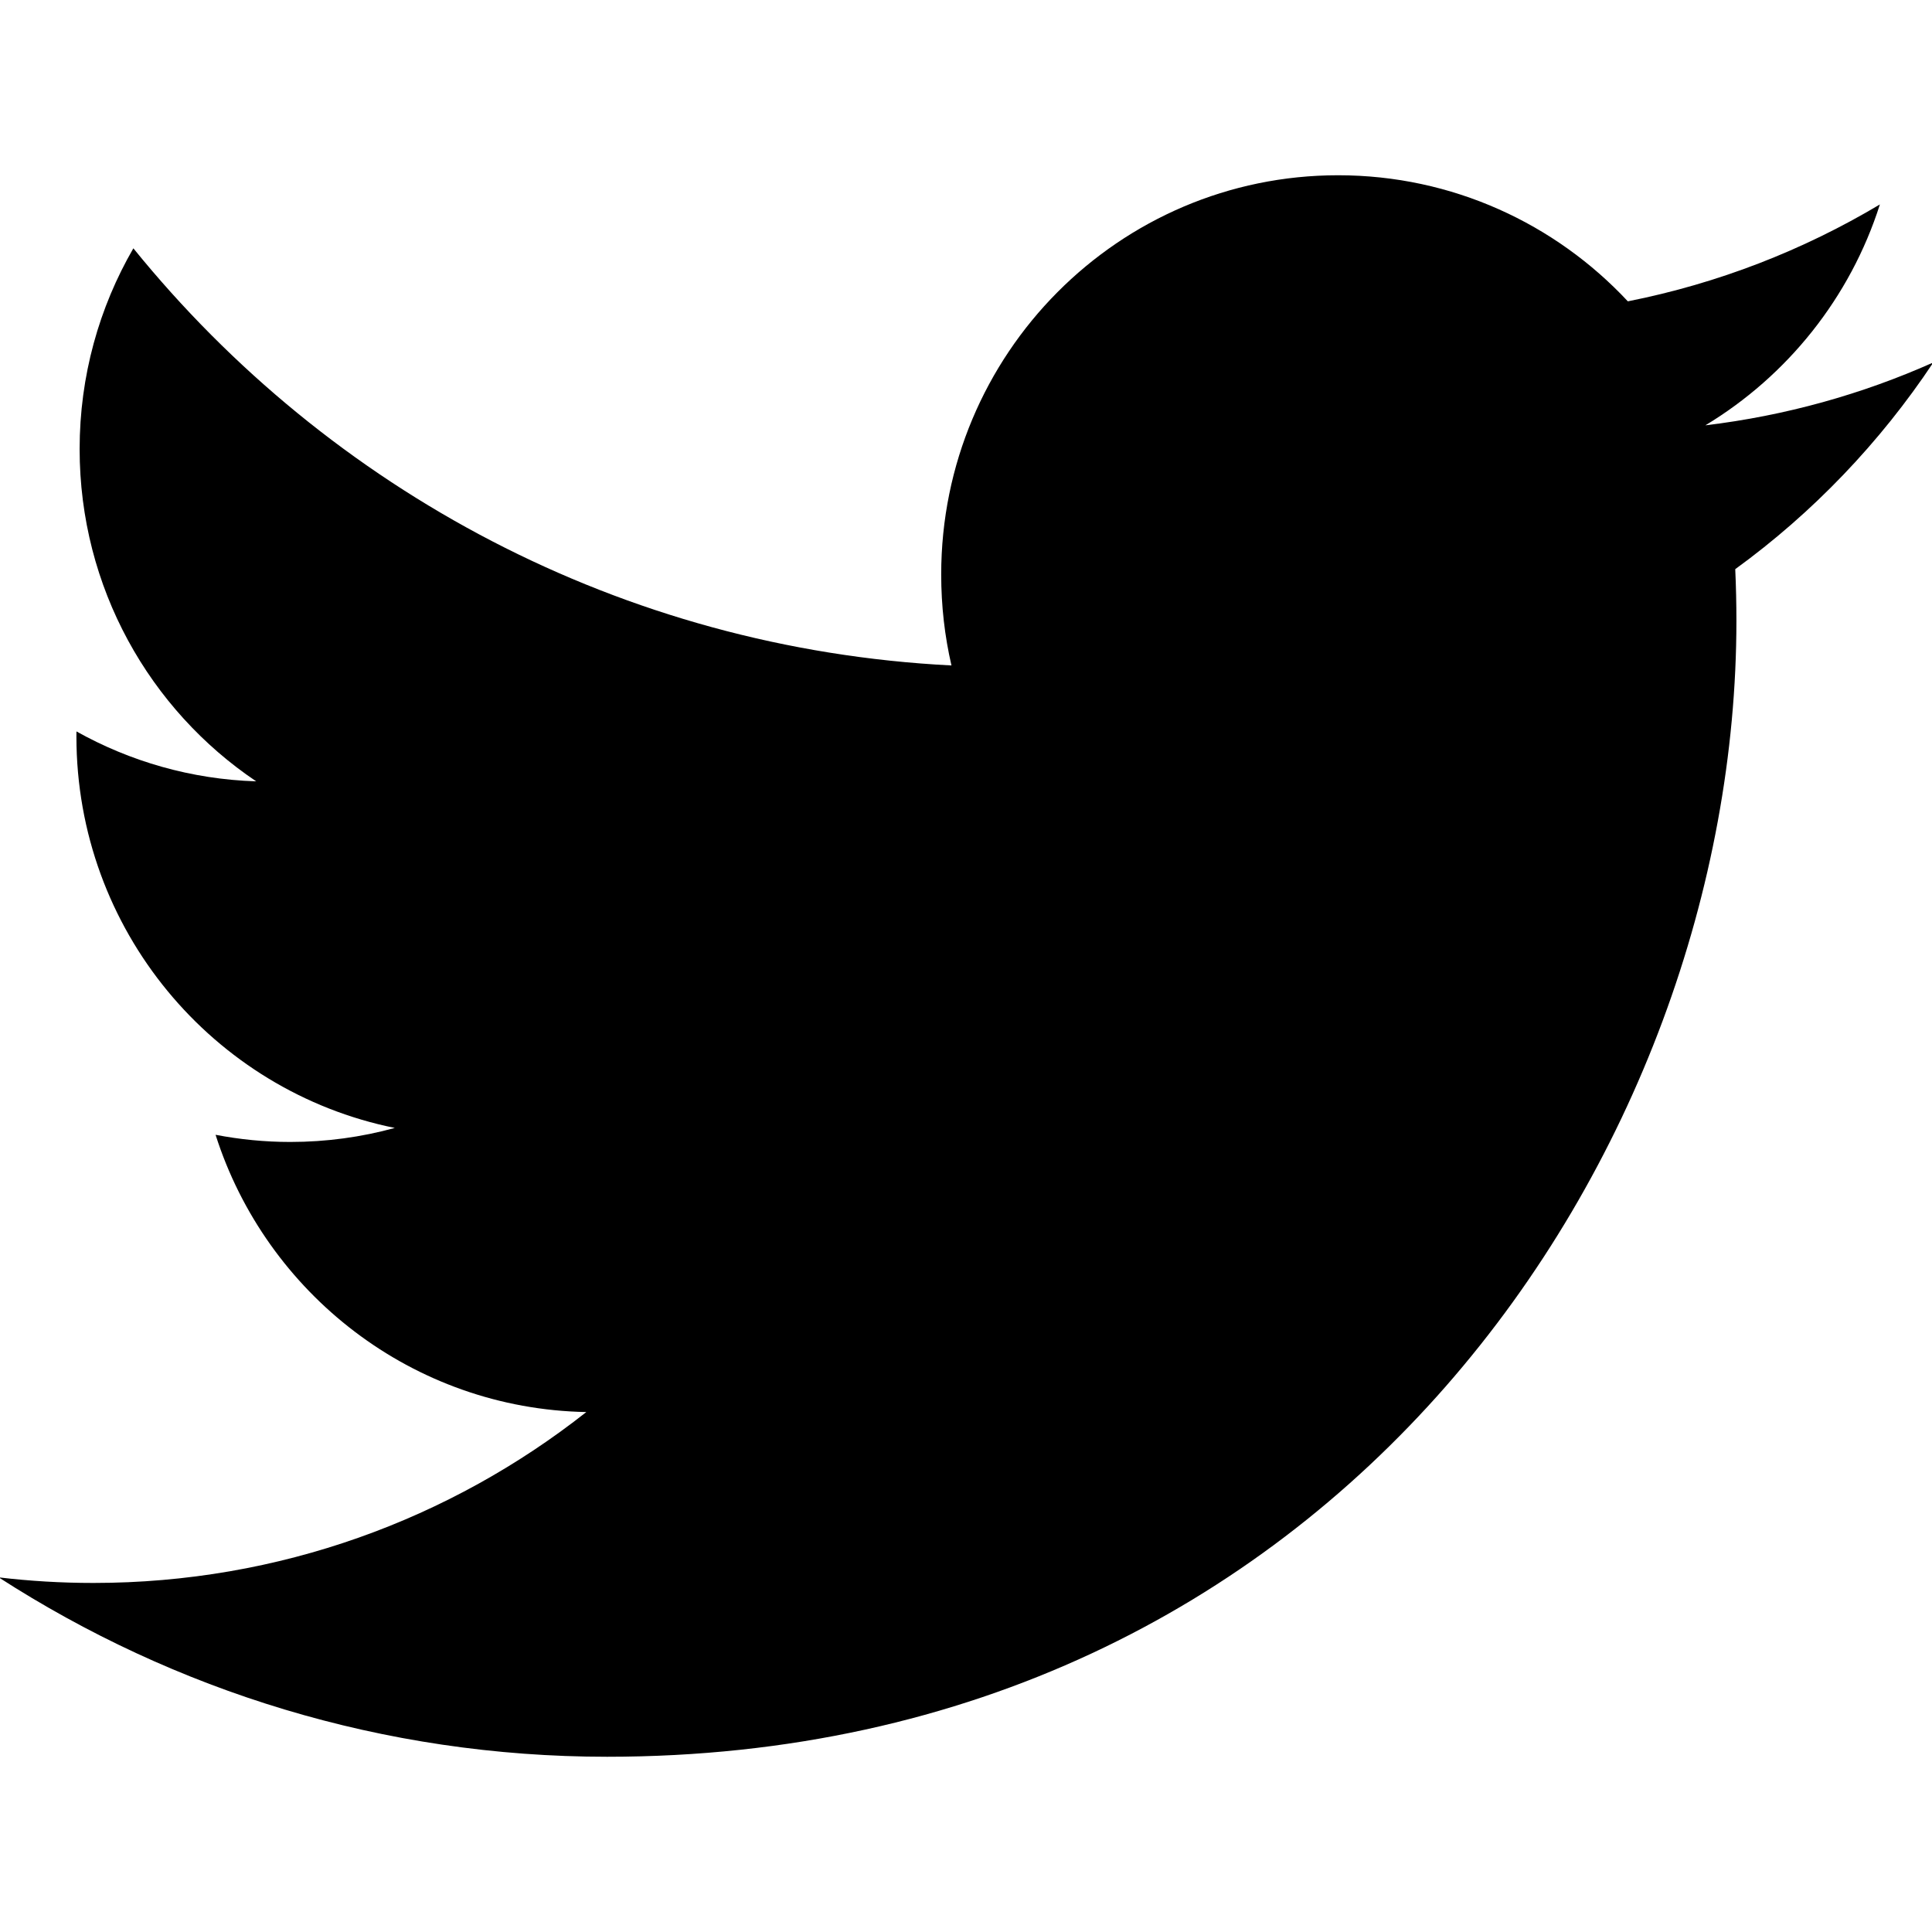
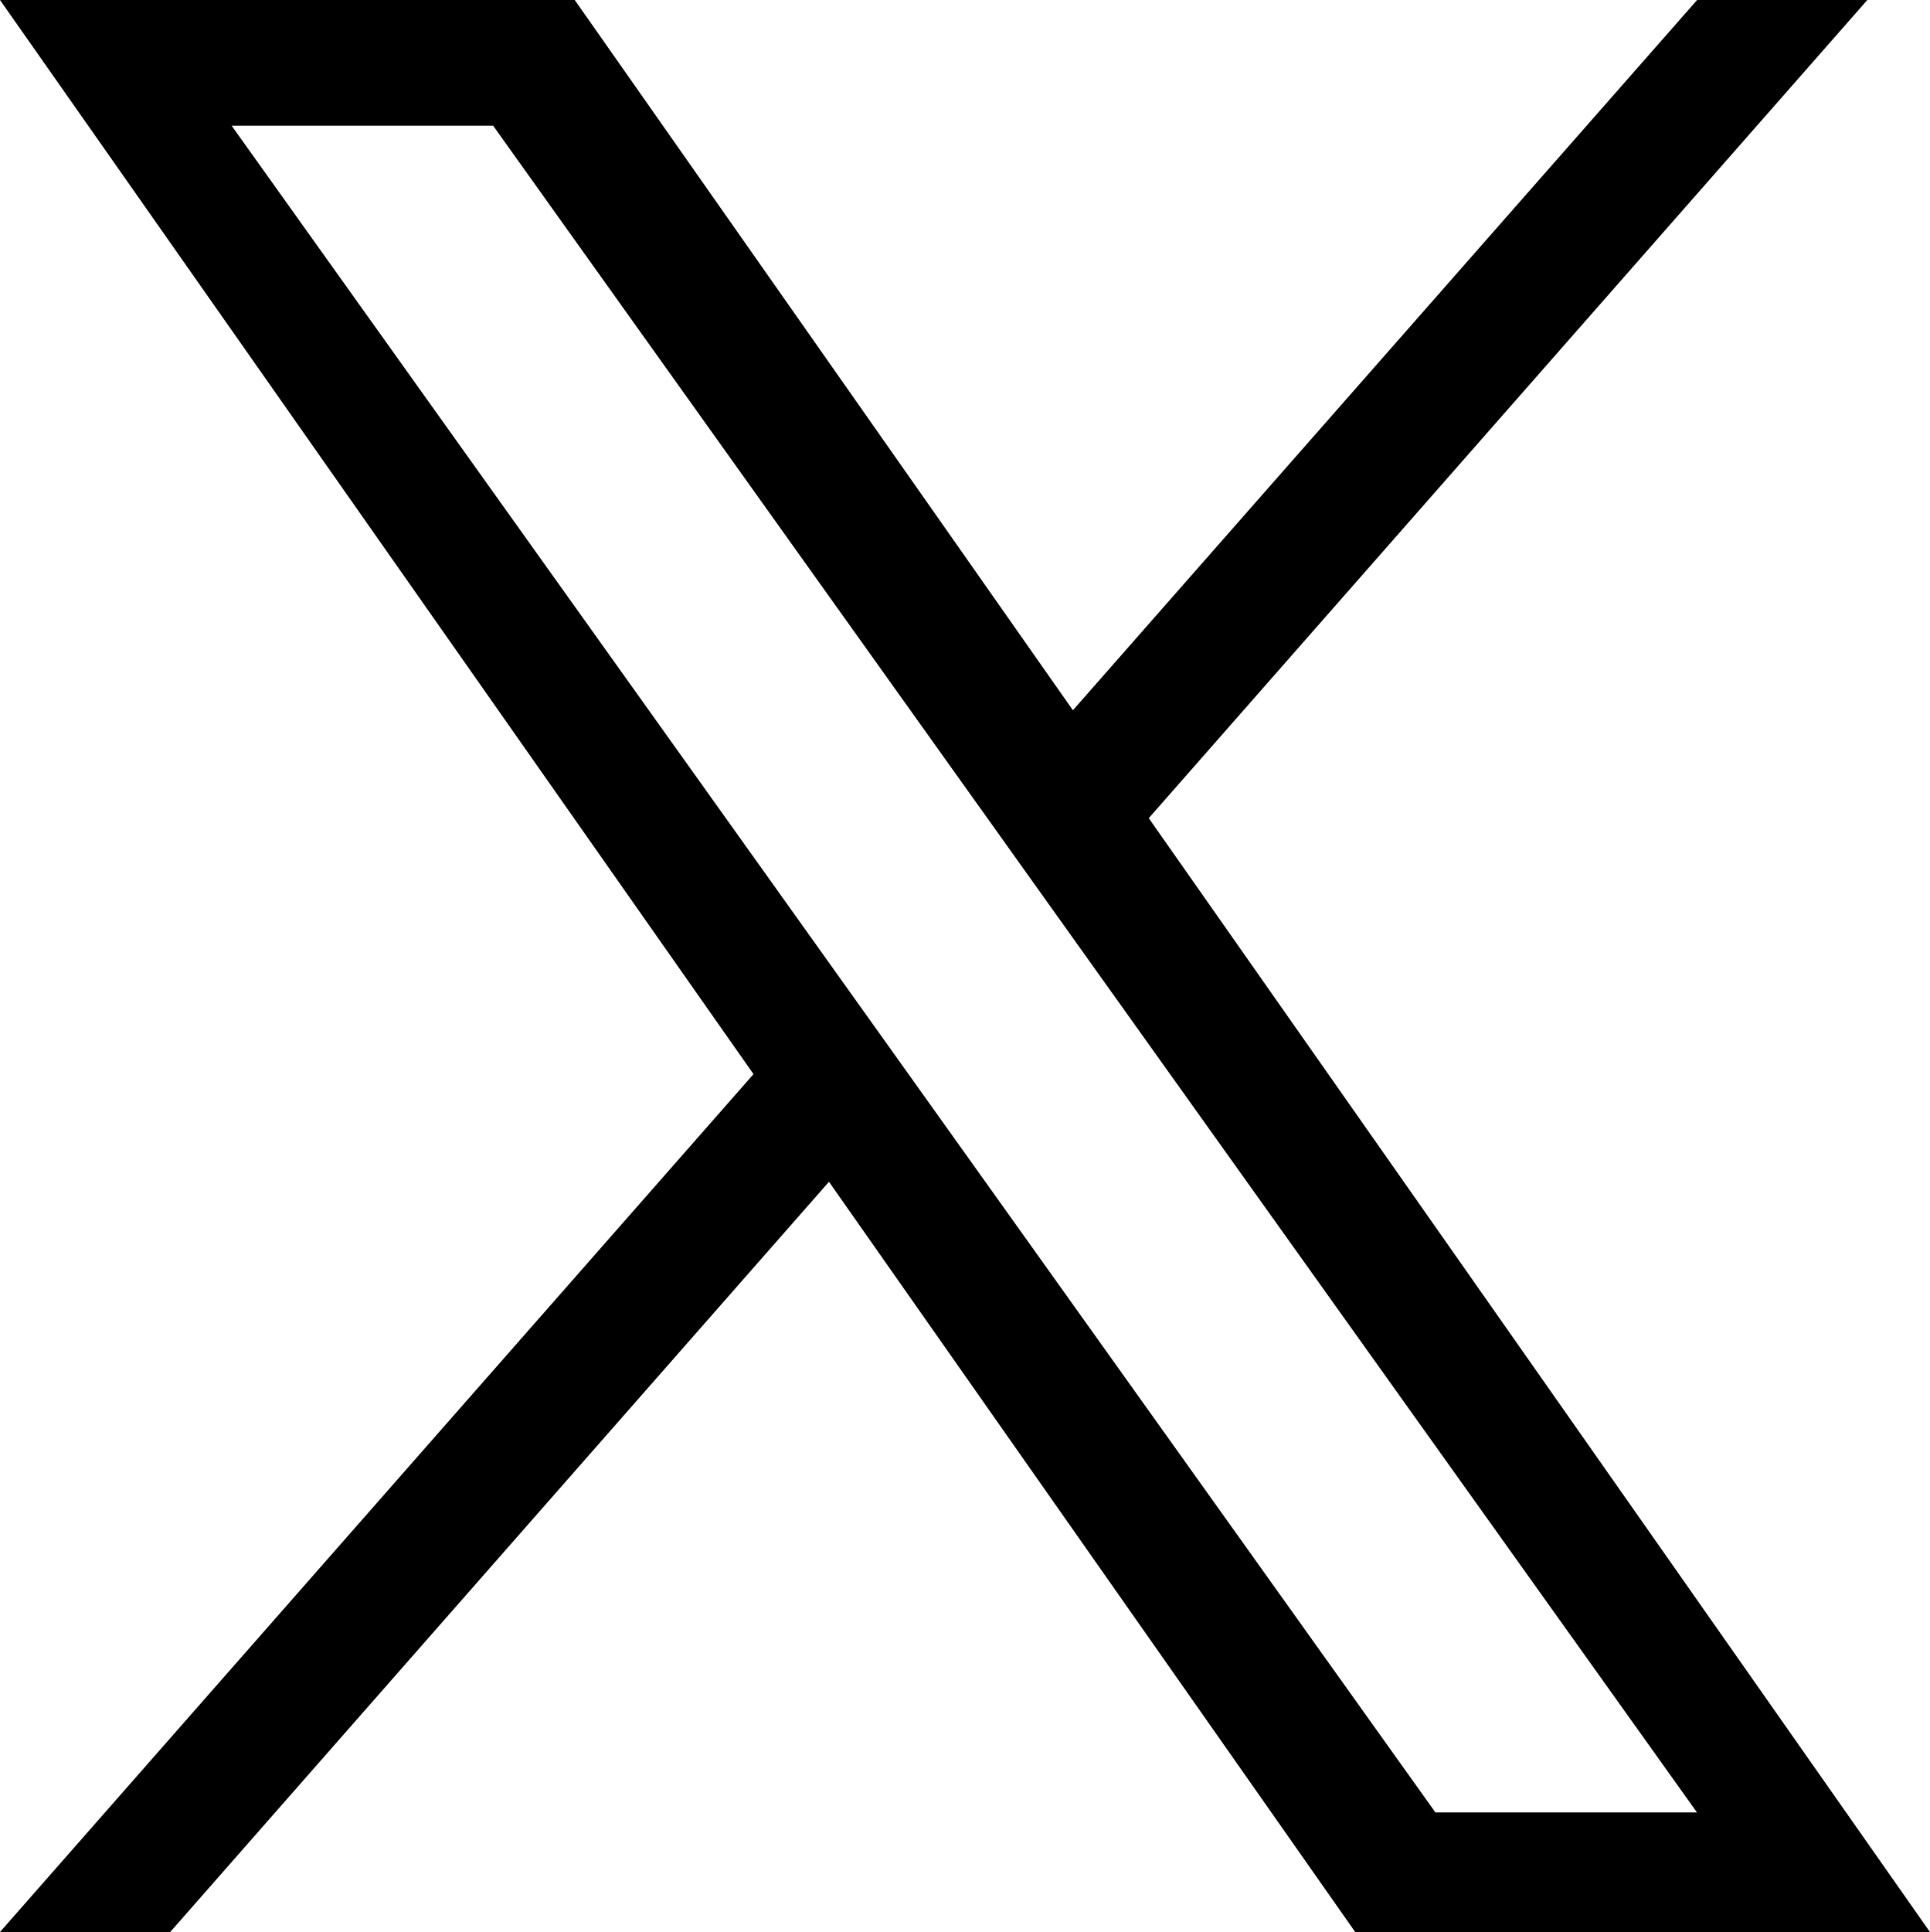
- <svg xmlns="http://www.w3.org/2000/svg" version="1.1" id="twitter" x="0px" y="0px" width="512px" height="512px" viewBox="164.945 41.64 512 512" enable-background="new 164.945 41.64 512 512" xml:space="preserve">
-   <path d="M677.291,137.699c-18.864,8.413-39.132,14.099-60.407,16.659c21.71-13.095,38.389-33.828,46.25-58.537  c-20.323,12.126-42.829,20.927-66.795,25.676c-19.185-20.565-46.524-33.413-76.777-33.413c-58.09,0-105.19,47.366-105.19,105.796  c0,8.292,0.925,16.365,2.72,24.113c-87.417-4.422-164.923-46.535-216.803-110.547c-9.051,15.632-14.242,33.806-14.242,53.193  c0,36.71,18.572,69.098,46.796,88.066c-17.242-0.544-33.466-5.304-47.637-13.23c-0.01,0.445-0.01,0.891-0.01,1.335  c0,51.262,36.259,94.019,84.378,103.745c-8.831,2.424-18.115,3.715-27.71,3.715c-6.78,0-13.366-0.664-19.791-1.898  c13.387,42.029,52.23,72.623,98.257,73.477c-35.998,28.375-81.355,45.289-130.635,45.289c-8.491,0-16.861-0.503-25.091-1.477  c46.551,30.02,101.843,47.539,161.236,47.539c193.47,0,299.272-161.219,299.272-301.037c0-4.588-0.104-9.144-0.309-13.69  C645.353,177.549,663.187,158.908,677.291,137.699z" />
+ <svg xmlns="http://www.w3.org/2000/svg" width="300" height="300.251" version="1.1">
+   <path d="M178.57 127.15 290.27 0h-26.46l-97.03 110.38L89.34 0H0l117.13 166.93L0 300.25h26.46l102.4-116.59 81.8 116.59h89.34M36.01 19.54H76.66l187.13 262.13h-40.66" />
</svg>
